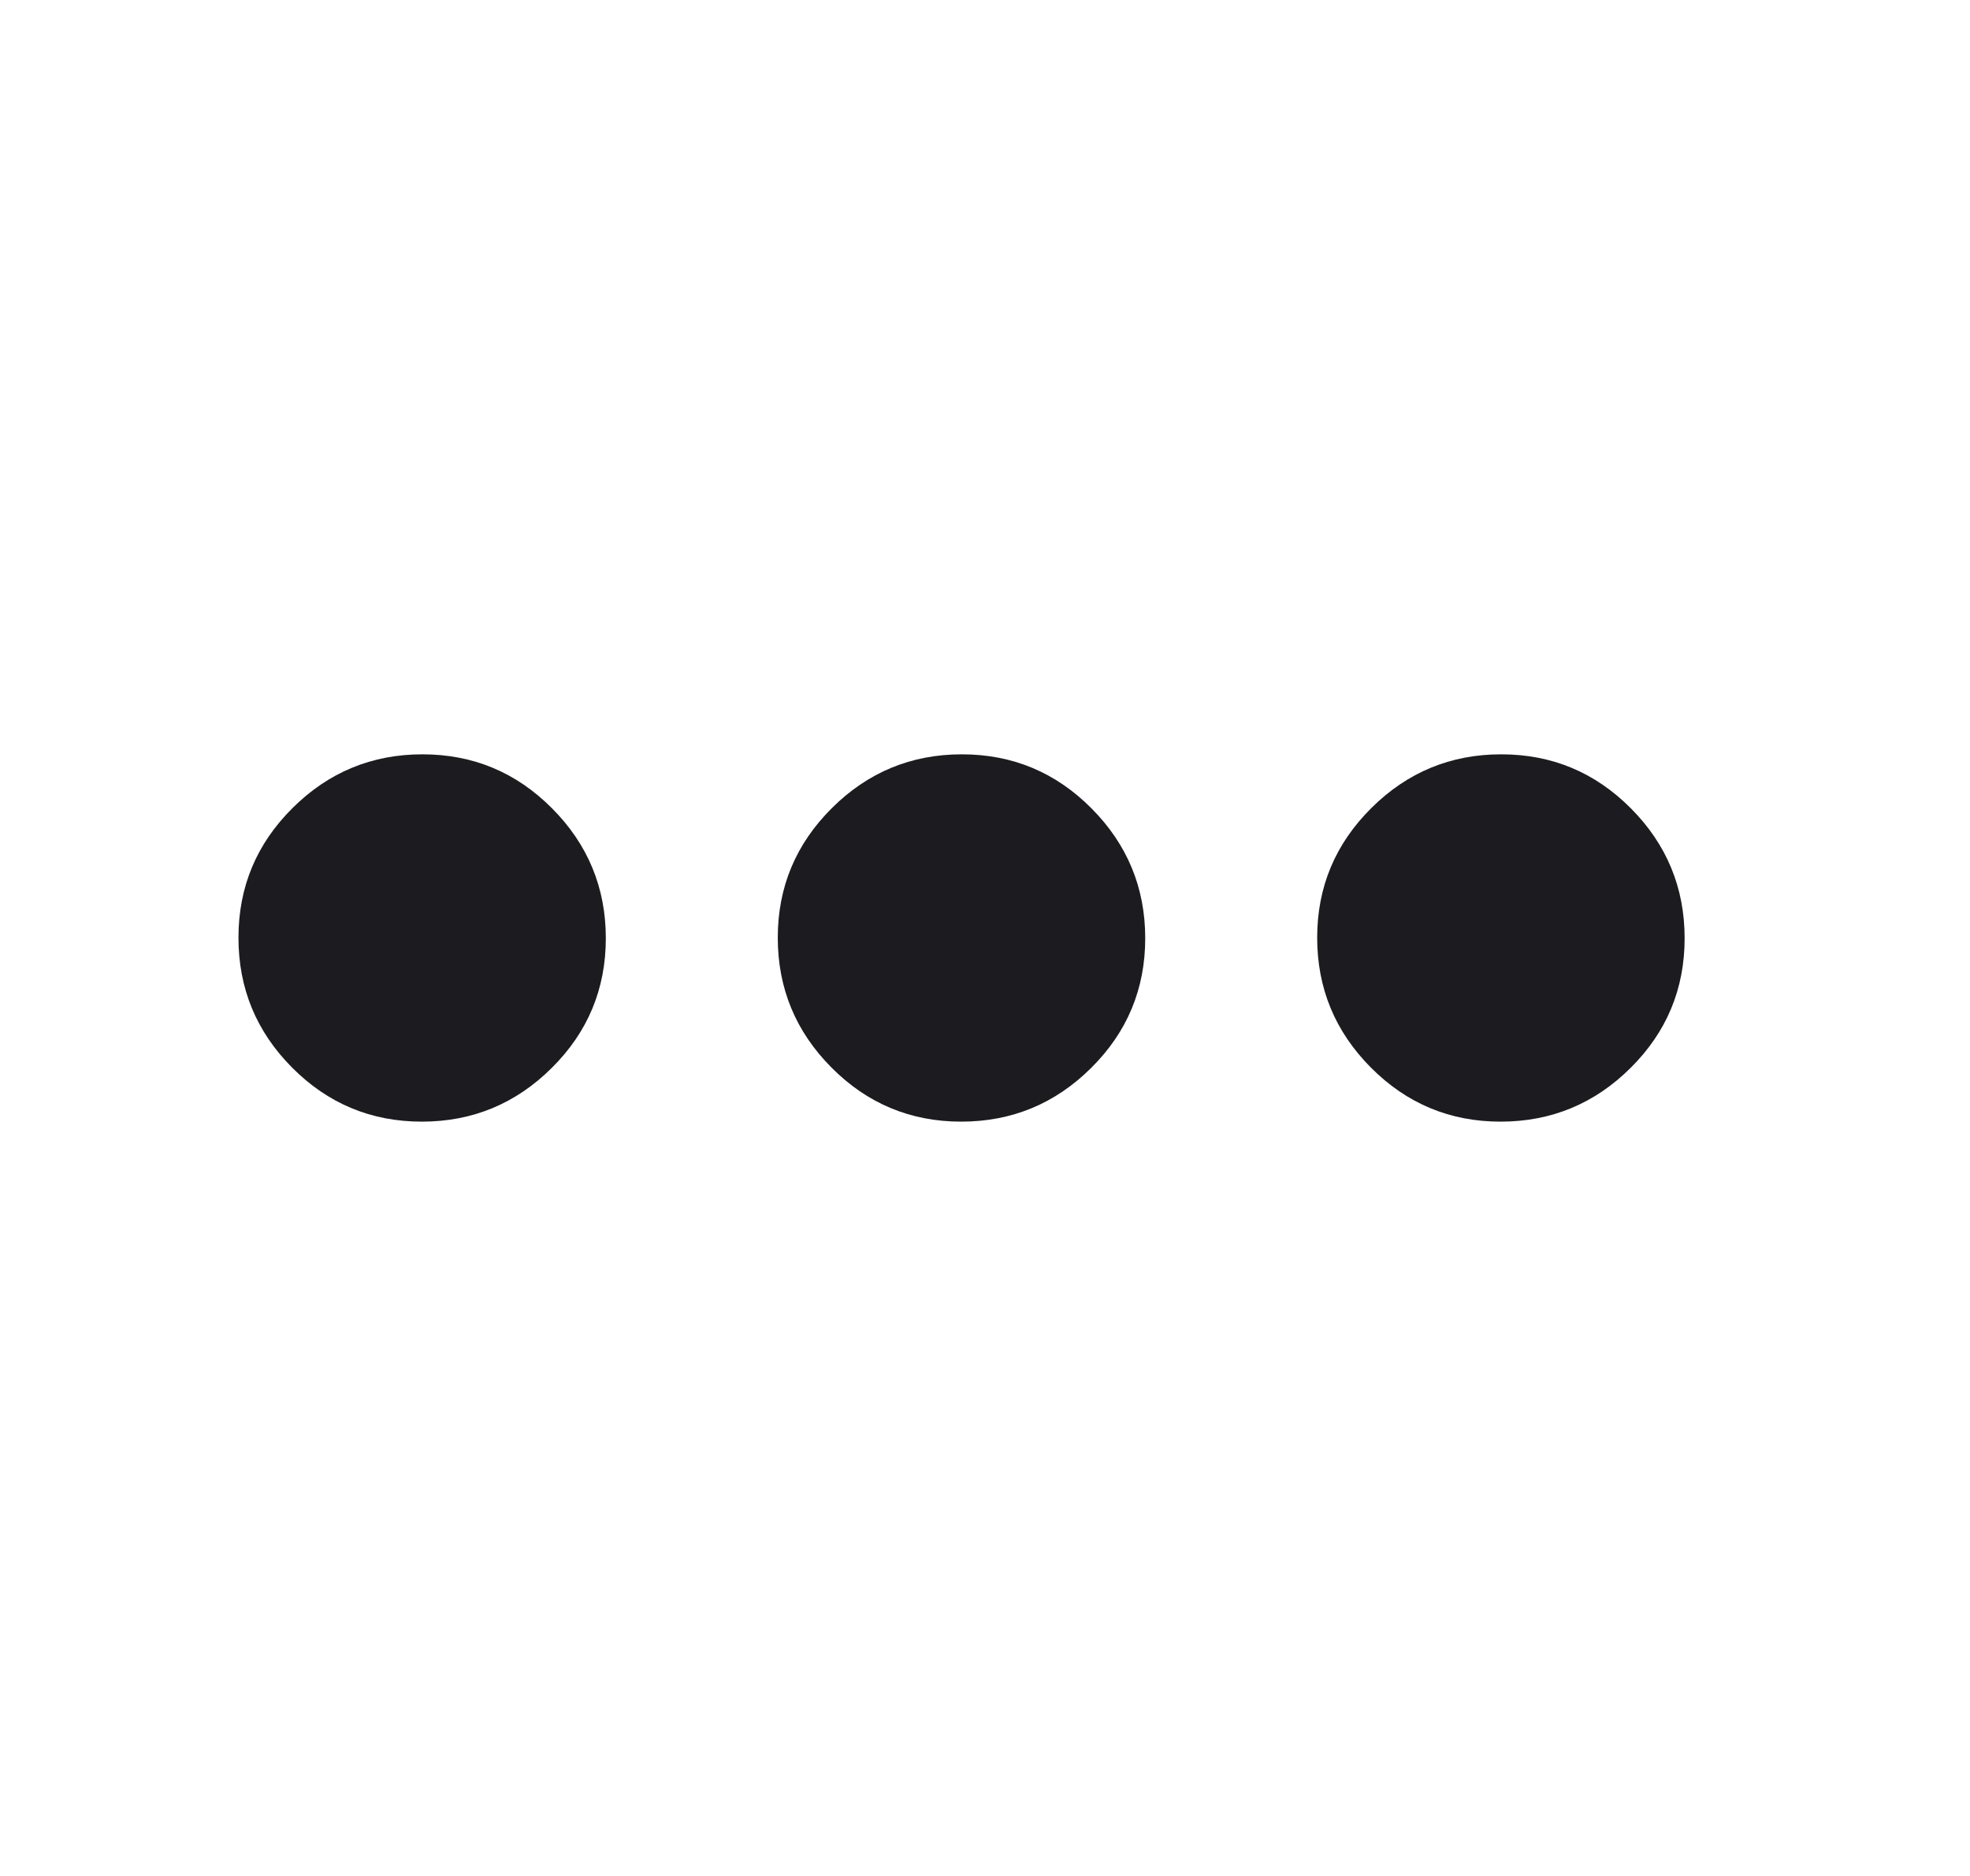
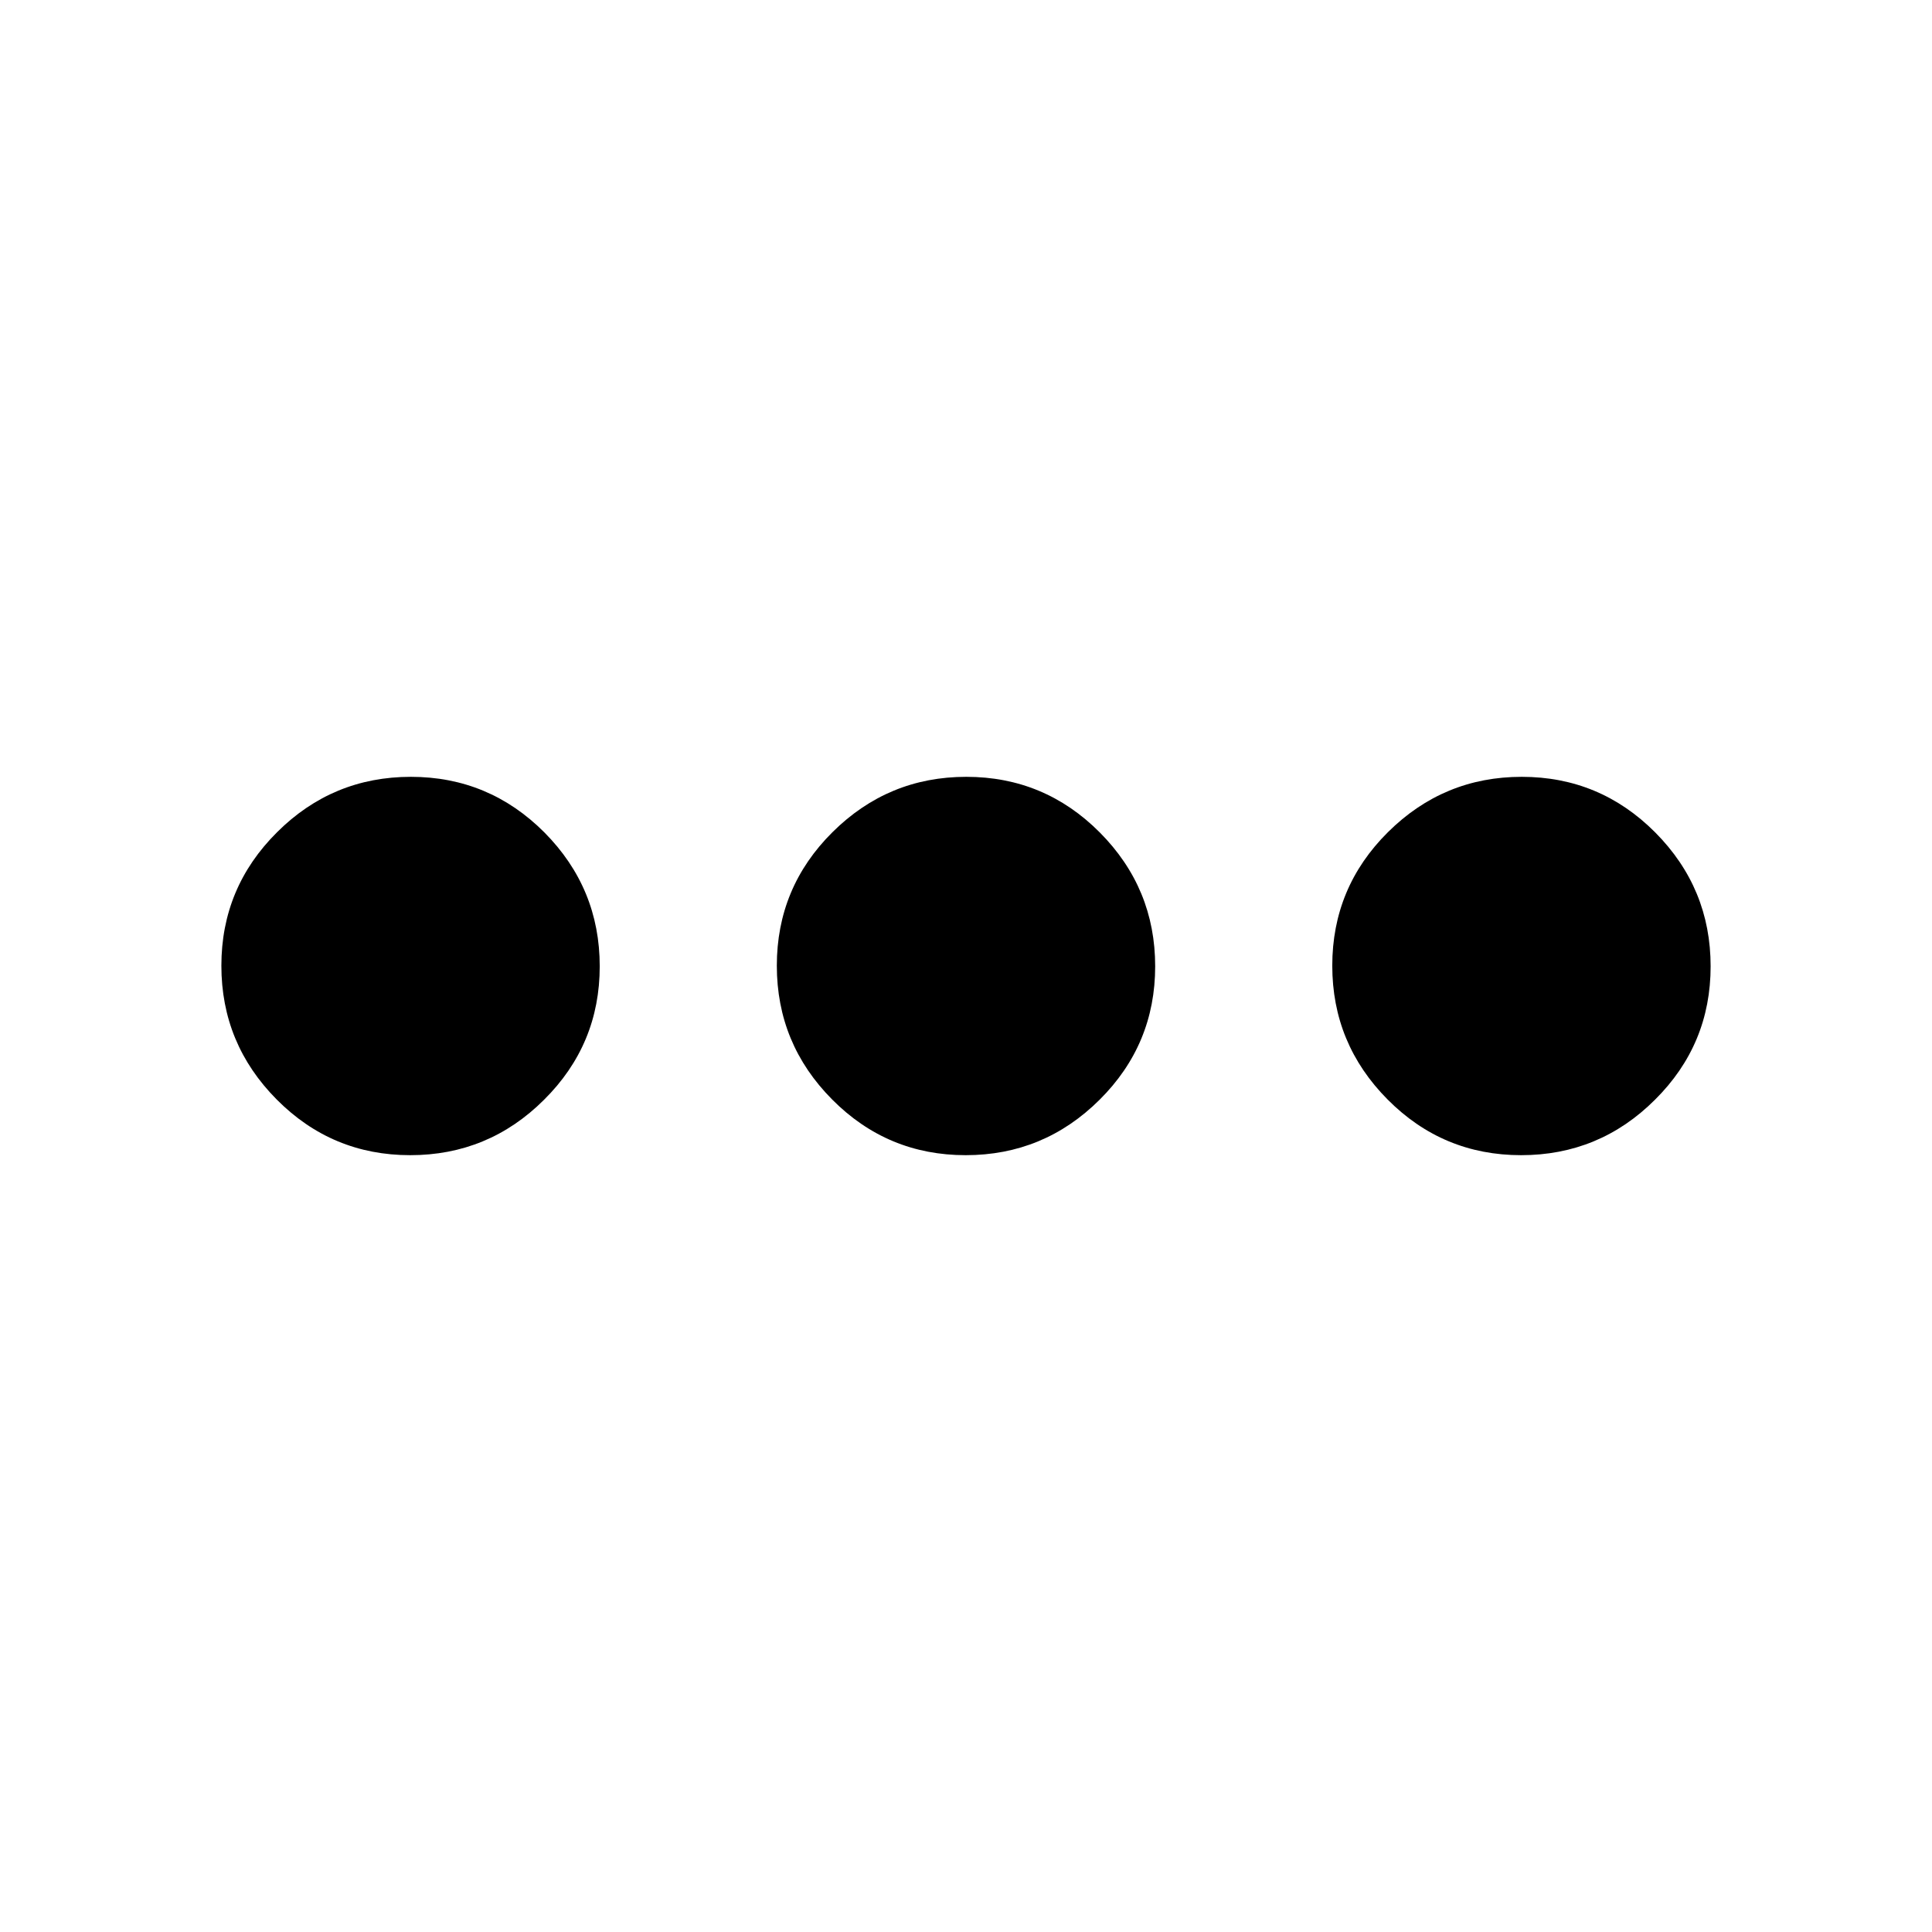
- <svg xmlns="http://www.w3.org/2000/svg" width="21" height="20" viewBox="0 0 21 20" fill="none">
-   <mask id="mask0_606_72" style="mask-type:alpha" maskUnits="userSpaceOnUse" x="0" y="0" width="21" height="20">
-     <rect x="0.25" width="20" height="20" fill="#D9D9D9" />
+ <svg xmlns="http://www.w3.org/2000/svg" width="24" height="24" viewBox="0 0 24 24" fill="none">
+   <mask id="mask0_737_1309" style="mask-type:alpha" maskUnits="userSpaceOnUse" x="0" y="0" width="24" height="24">
+     <rect width="24" height="24" fill="currentColor" />
  </mask>
-   <g mask="url(#mask0_606_72)">
-     <path d="M4.497 11.958C3.957 11.958 3.496 11.766 3.114 11.382C2.732 10.998 2.542 10.536 2.542 9.997C2.542 9.457 2.734 8.997 3.118 8.615C3.502 8.233 3.964 8.042 4.503 8.042C5.043 8.042 5.503 8.234 5.885 8.618C6.267 9.002 6.458 9.464 6.458 10.003C6.458 10.543 6.266 11.004 5.882 11.385C5.498 11.767 5.036 11.958 4.497 11.958ZM10.246 11.958C9.707 11.958 9.246 11.766 8.864 11.382C8.482 10.998 8.291 10.536 8.291 9.997C8.291 9.457 8.484 8.997 8.868 8.615C9.252 8.233 9.714 8.042 10.253 8.042C10.793 8.042 11.253 8.234 11.635 8.618C12.017 9.002 12.208 9.464 12.208 10.003C12.208 10.543 12.016 11.004 11.632 11.385C11.248 11.767 10.786 11.958 10.246 11.958ZM15.996 11.958C15.457 11.958 14.996 11.766 14.614 11.382C14.232 10.998 14.041 10.536 14.041 9.997C14.041 9.457 14.234 8.997 14.618 8.615C15.002 8.233 15.464 8.042 16.003 8.042C16.543 8.042 17.003 8.234 17.385 8.618C17.767 9.002 17.958 9.464 17.958 10.003C17.958 10.543 17.766 11.004 17.382 11.385C16.998 11.767 16.536 11.958 15.996 11.958Z" fill="#1C1B1F" />
+   <g mask="url(#mask0_737_1309)">
+     <path d="M5.096 14.35C4.449 14.35 3.896 14.12 3.438 13.659C2.979 13.197 2.75 12.643 2.75 11.996C2.75 11.349 2.981 10.796 3.442 10.338C3.902 9.879 4.457 9.65 5.104 9.65C5.751 9.65 6.304 9.881 6.763 10.341C7.221 10.803 7.45 11.357 7.45 12.004C7.45 12.651 7.22 13.204 6.758 13.662C6.298 14.121 5.743 14.35 5.096 14.35ZM11.996 14.35C11.349 14.35 10.796 14.12 10.338 13.659C9.879 13.197 9.65 12.643 9.65 11.996C9.65 11.349 9.88 10.796 10.341 10.338C10.803 9.879 11.357 9.65 12.004 9.65C12.651 9.65 13.204 9.881 13.662 10.341C14.121 10.803 14.35 11.357 14.35 12.004C14.35 12.651 14.12 13.204 13.659 13.662C13.197 14.121 12.643 14.35 11.996 14.35ZM18.896 14.35C18.249 14.35 17.696 14.12 17.238 13.659C16.779 13.197 16.55 12.643 16.55 11.996C16.55 11.349 16.78 10.796 17.241 10.338C17.703 9.879 18.257 9.65 18.904 9.65C19.551 9.65 20.104 9.881 20.562 10.341C21.021 10.803 21.25 11.357 21.25 12.004C21.25 12.651 21.02 13.204 20.558 13.662C20.098 14.121 19.543 14.35 18.896 14.35Z" fill="currentColor" />
  </g>
</svg>
